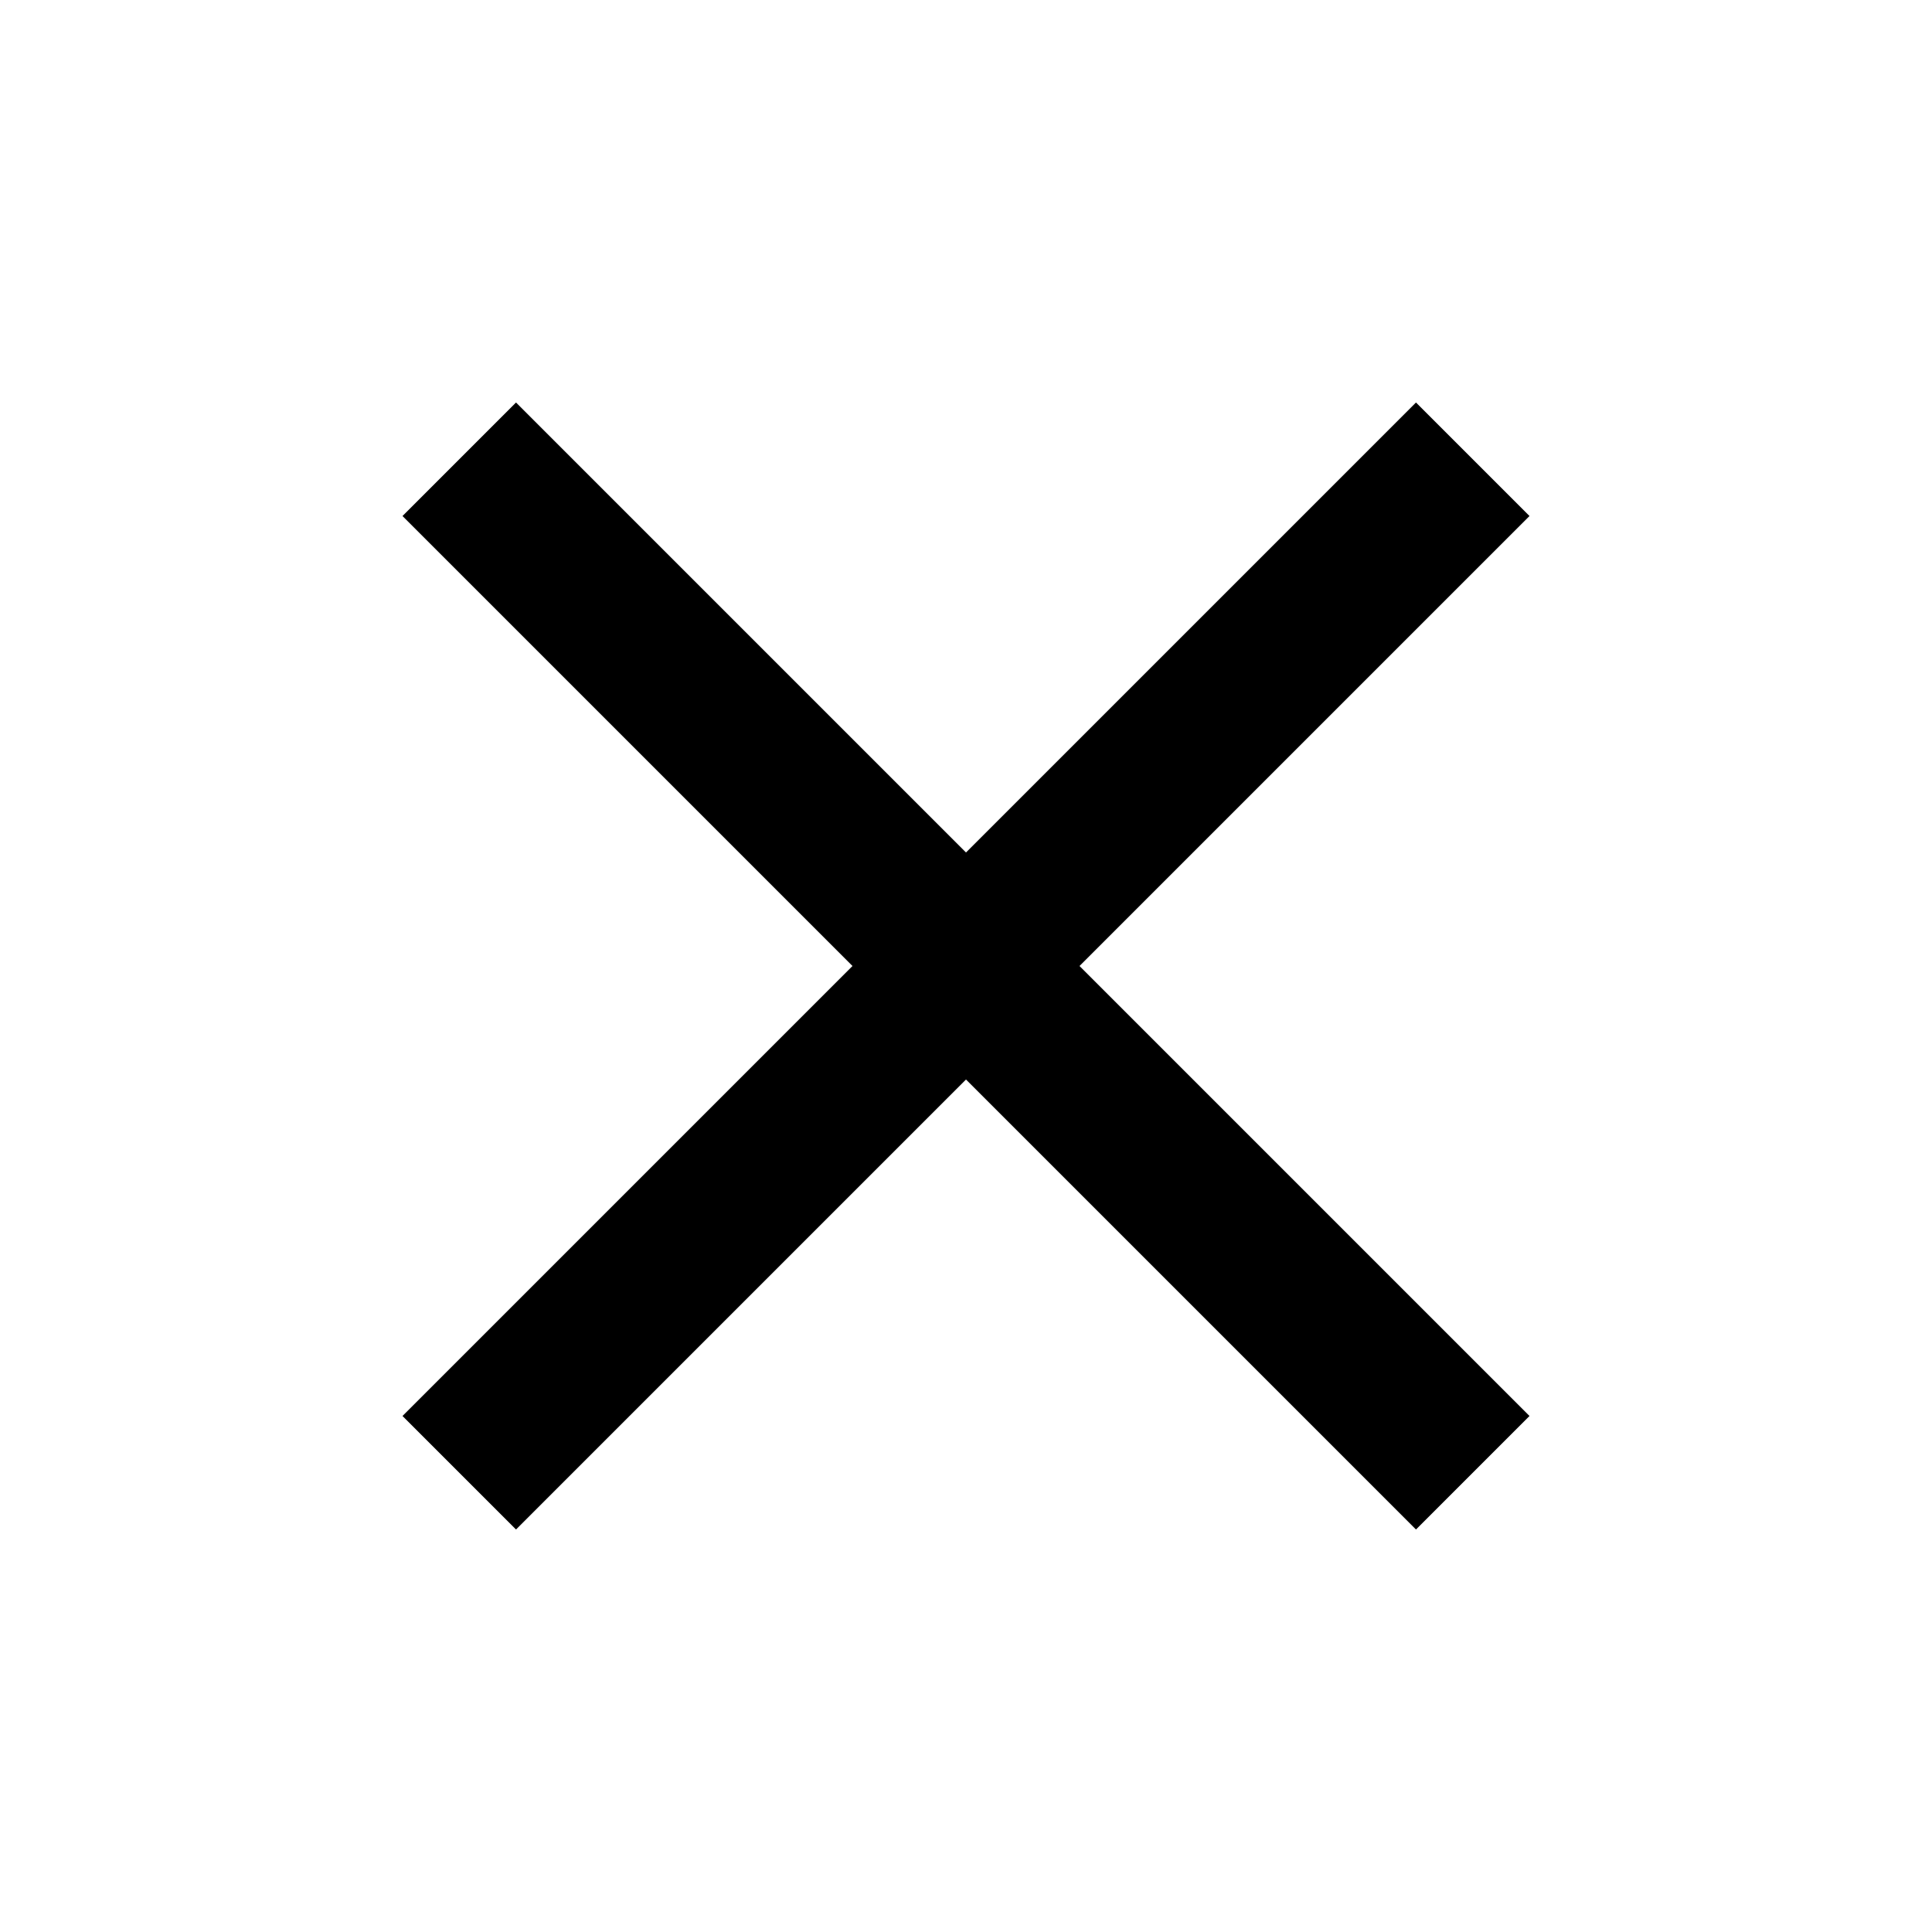
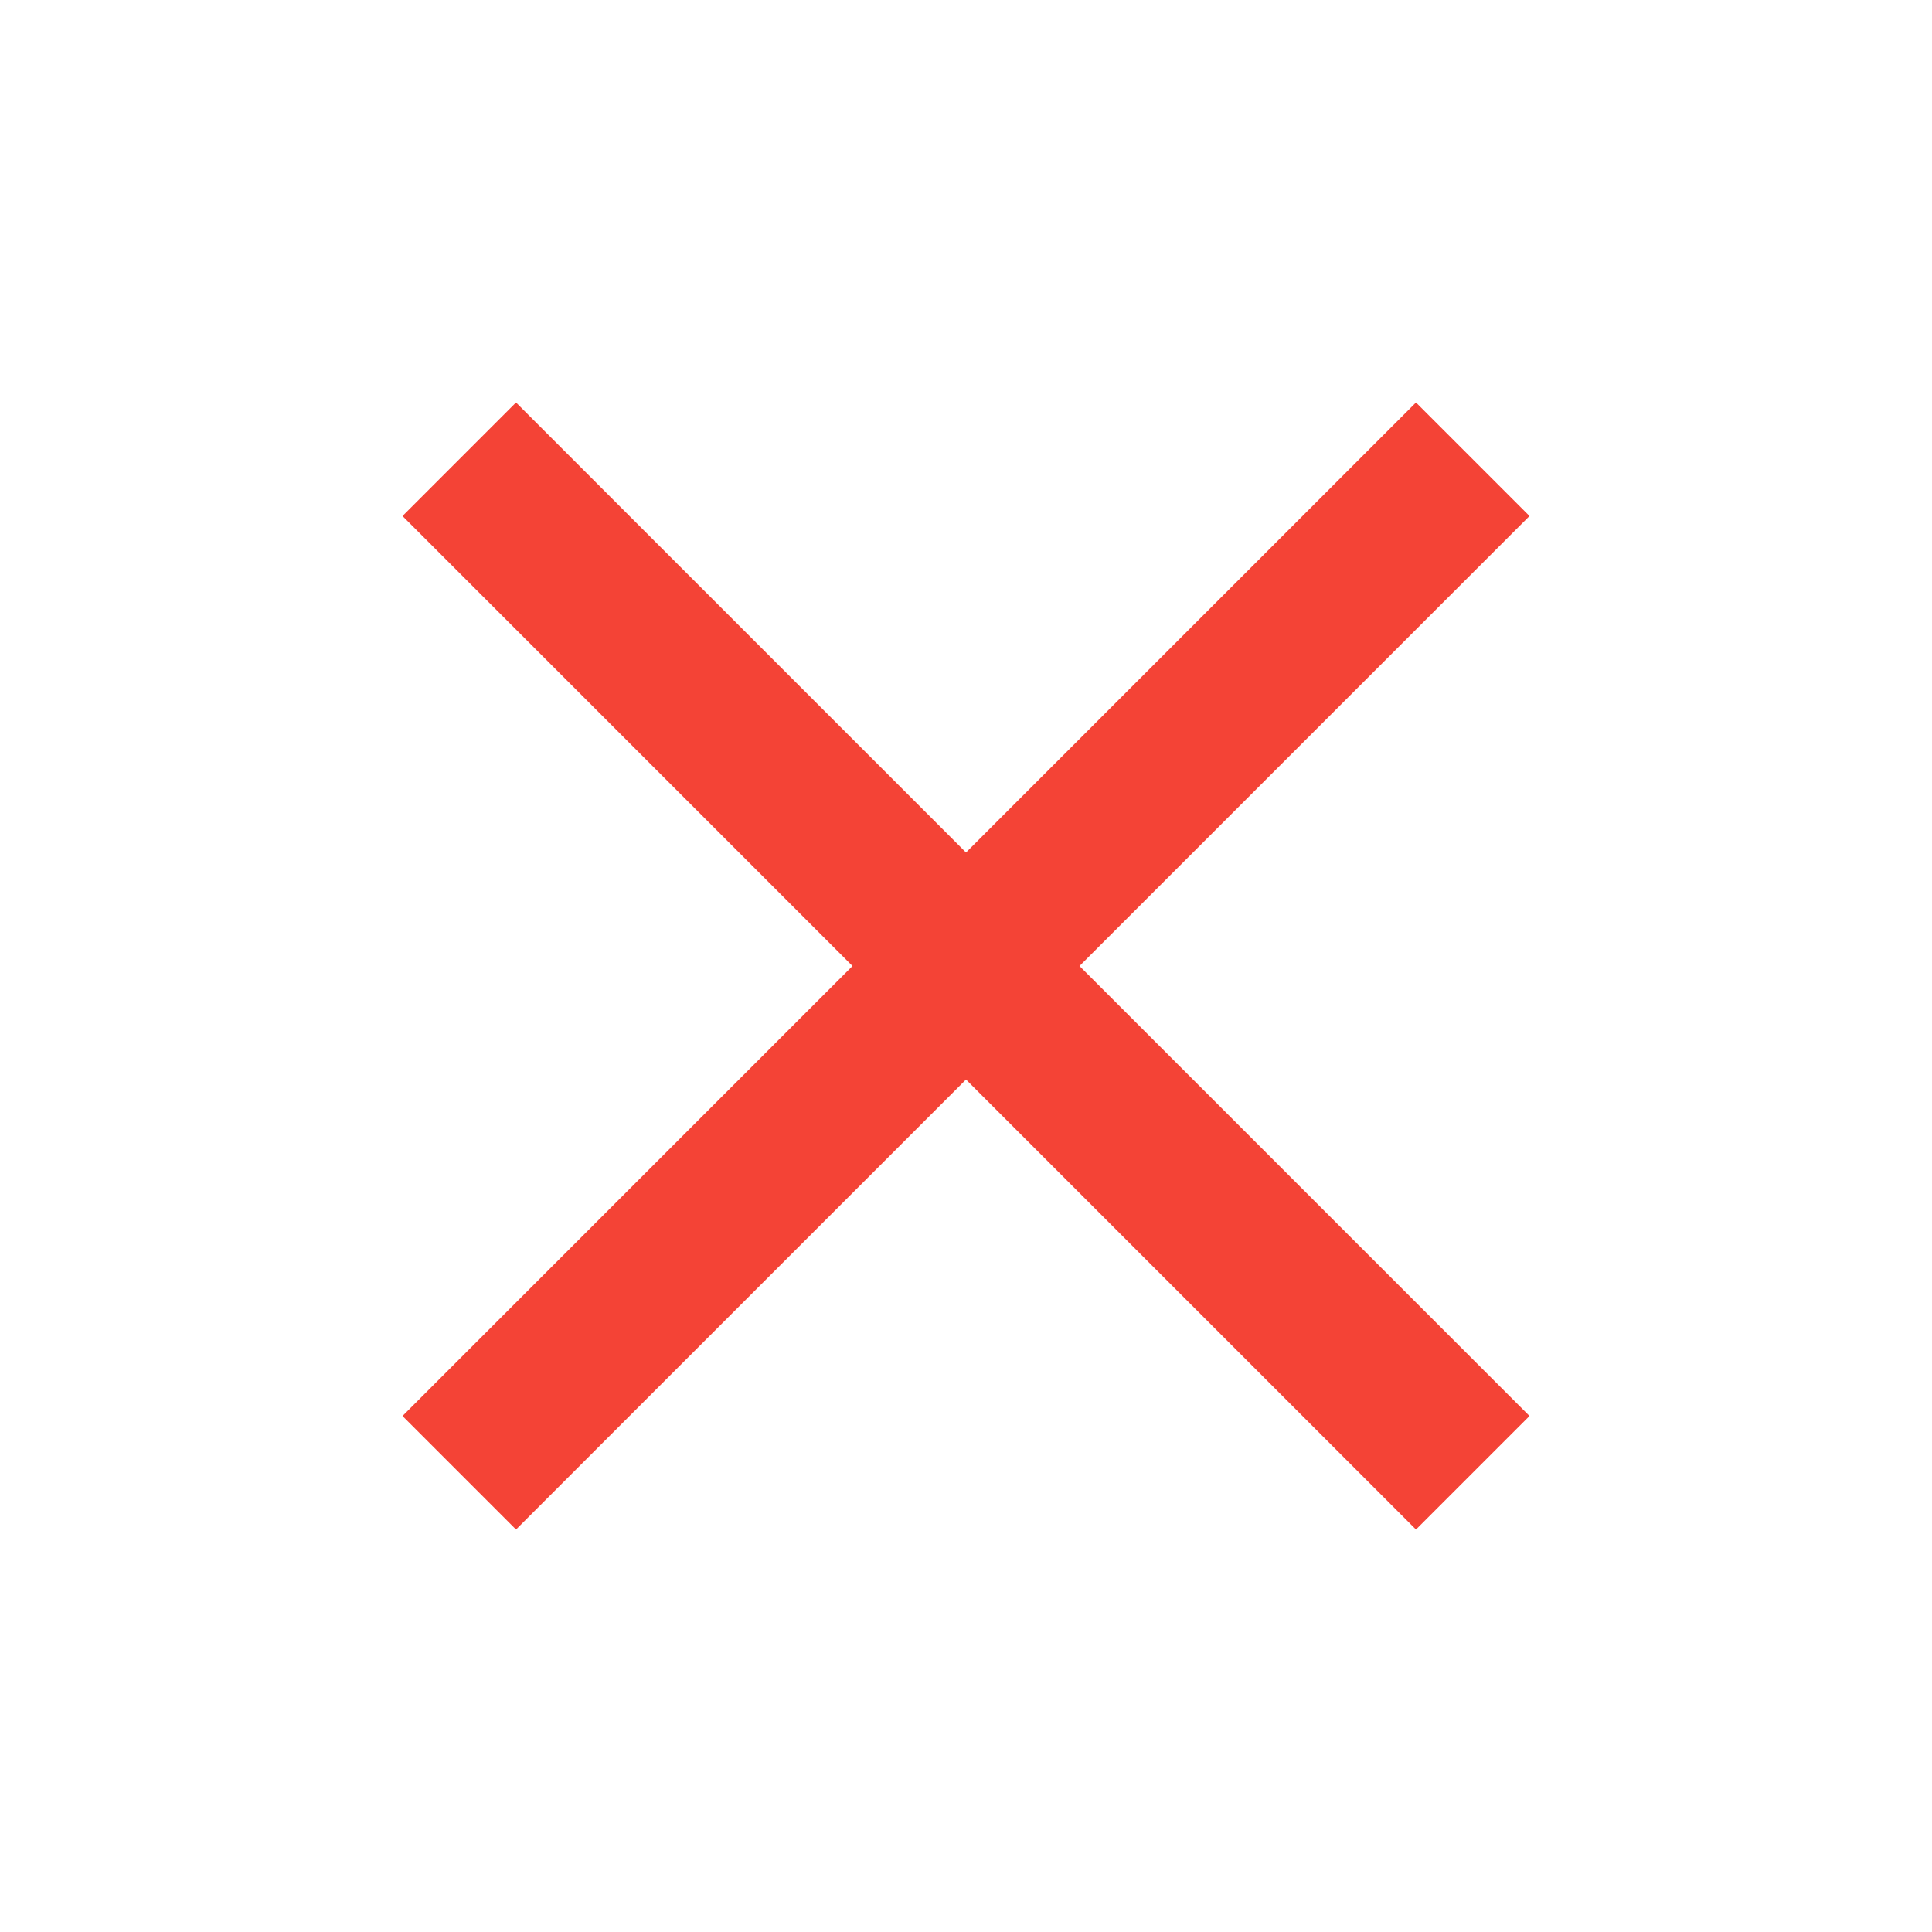
- <svg xmlns="http://www.w3.org/2000/svg" fill="#000000" height="24" viewBox="0 0 24 24" width="24">
+ <svg xmlns="http://www.w3.org/2000/svg" fill="#F44336" height="24" viewBox="0 0 24 24" width="24">
  <path d="M19 6.41L17.59 5 12 10.59 6.41 5 5 6.41 10.59 12 5 17.59 6.41 19 12 13.41 17.59 19 19 17.59 13.41 12z" />
  <path d="M0 0h24v24H0z" fill="none" />
</svg>
